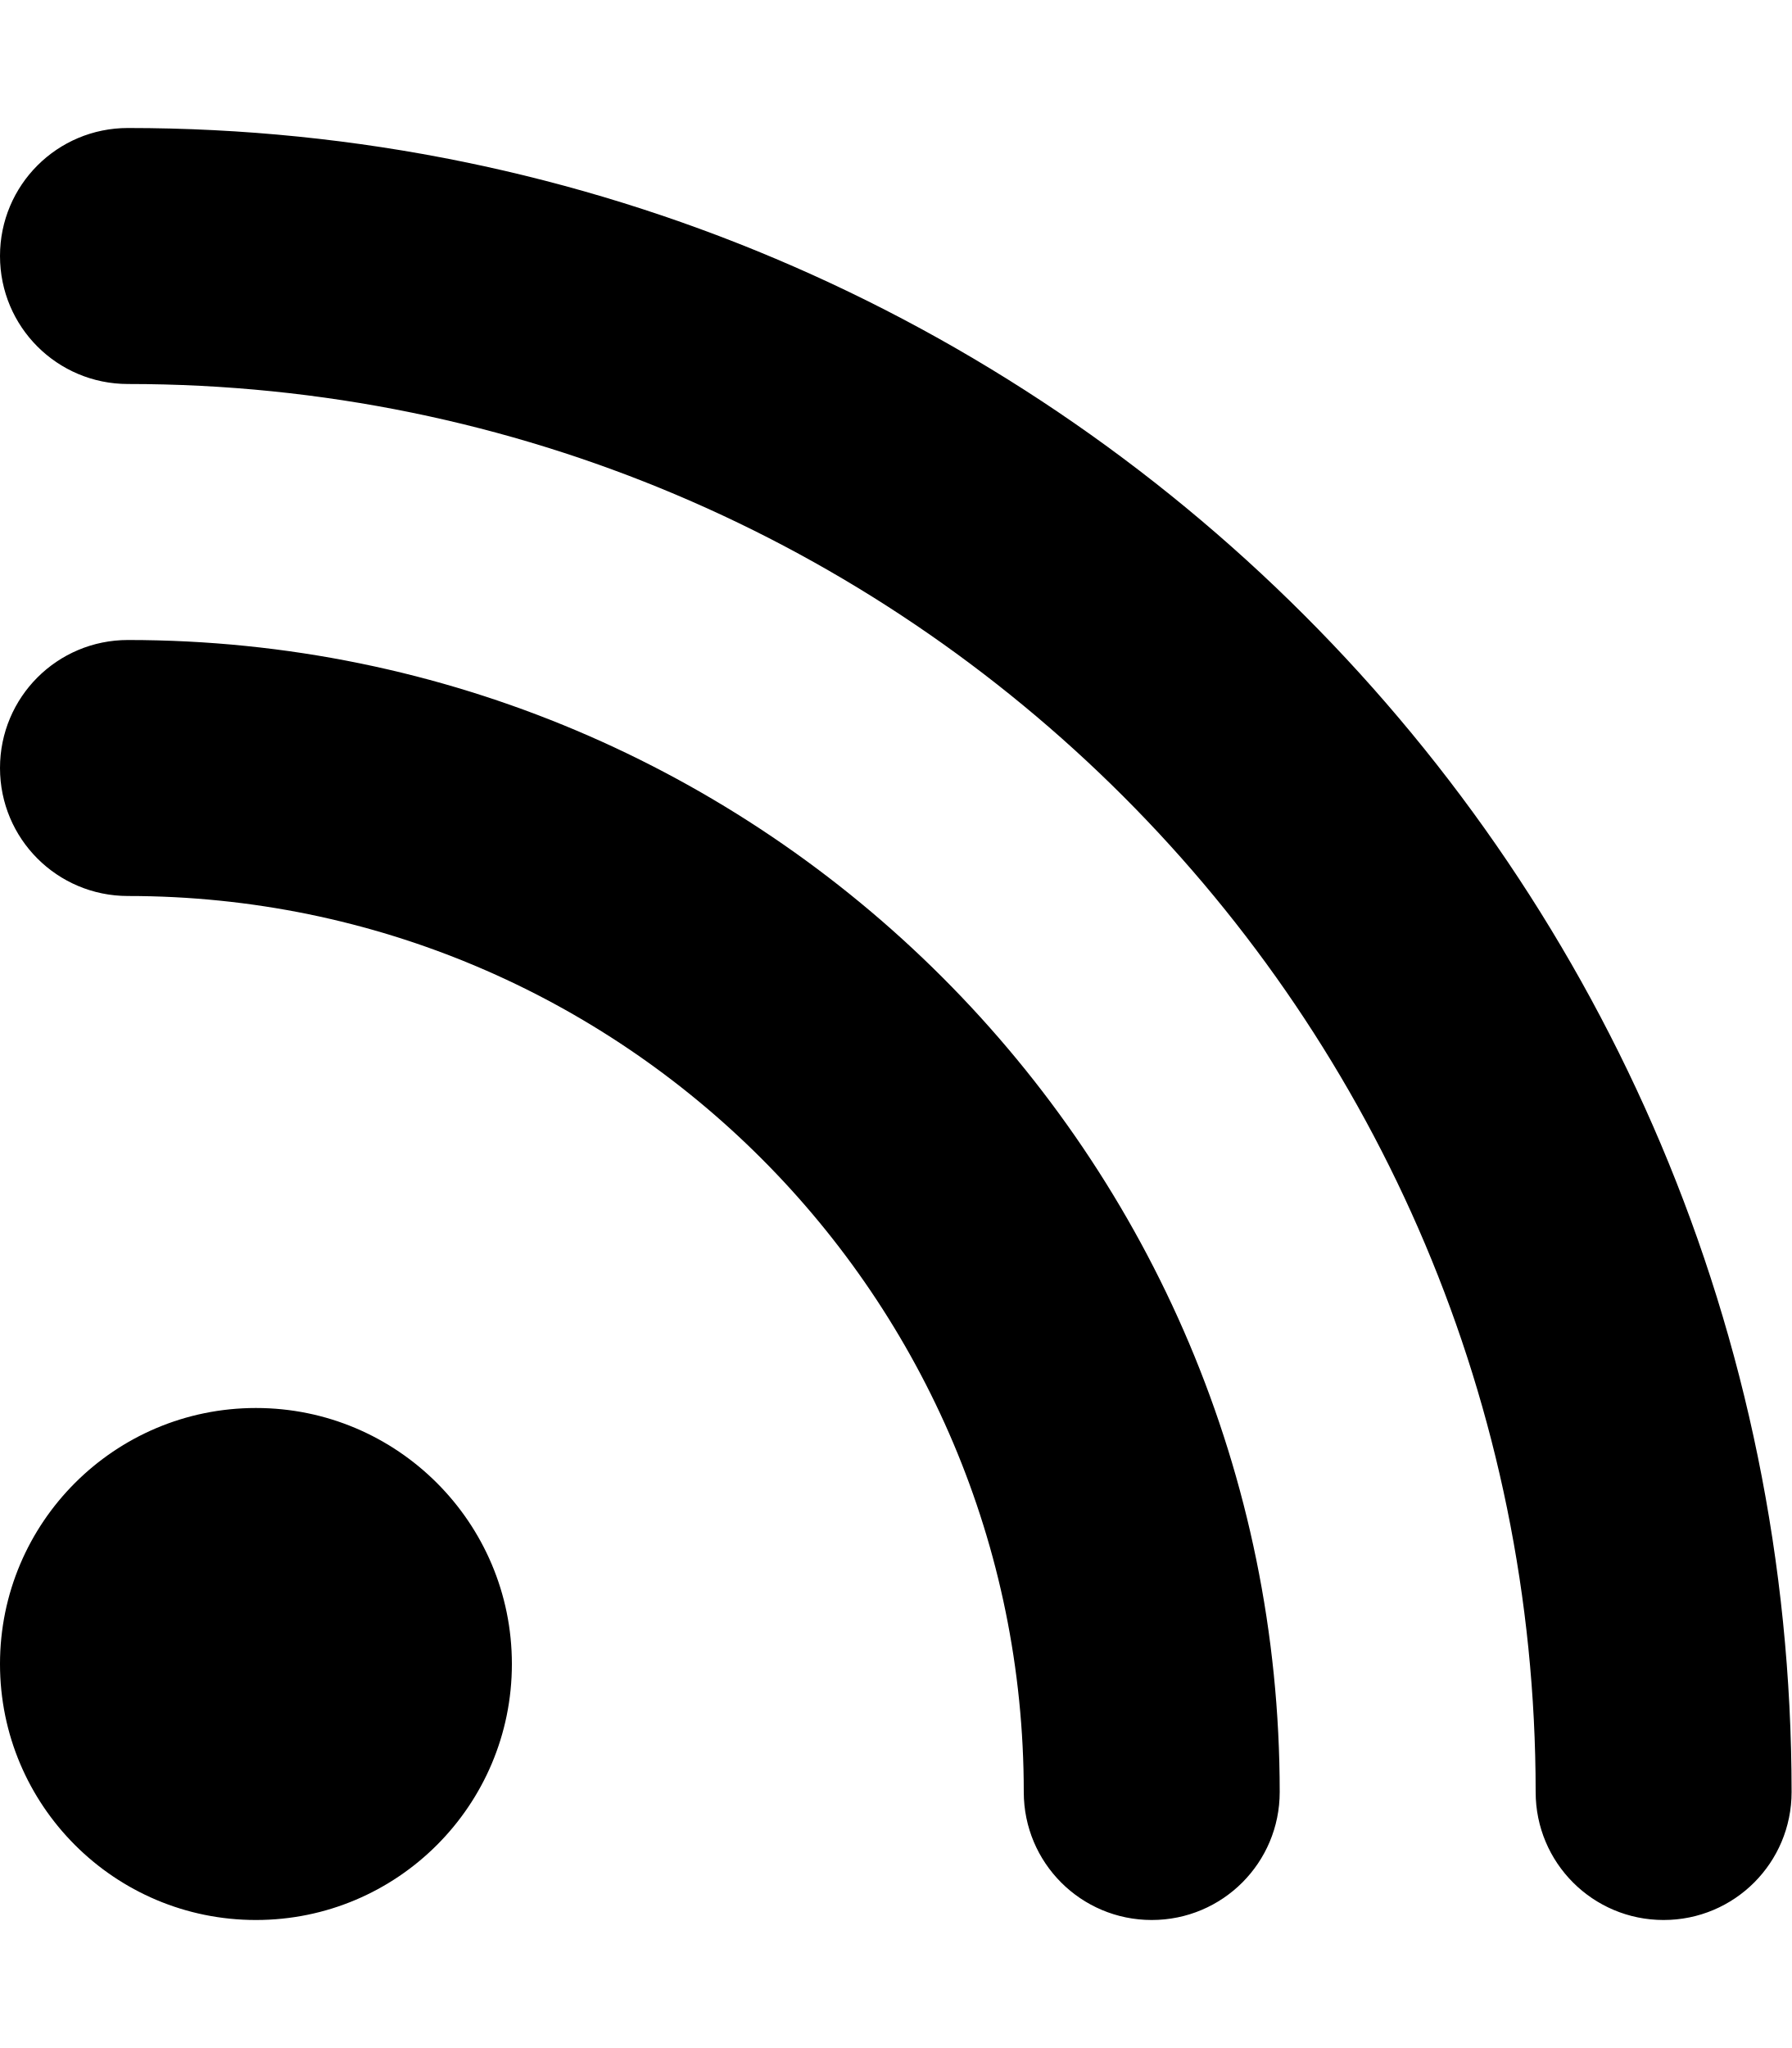
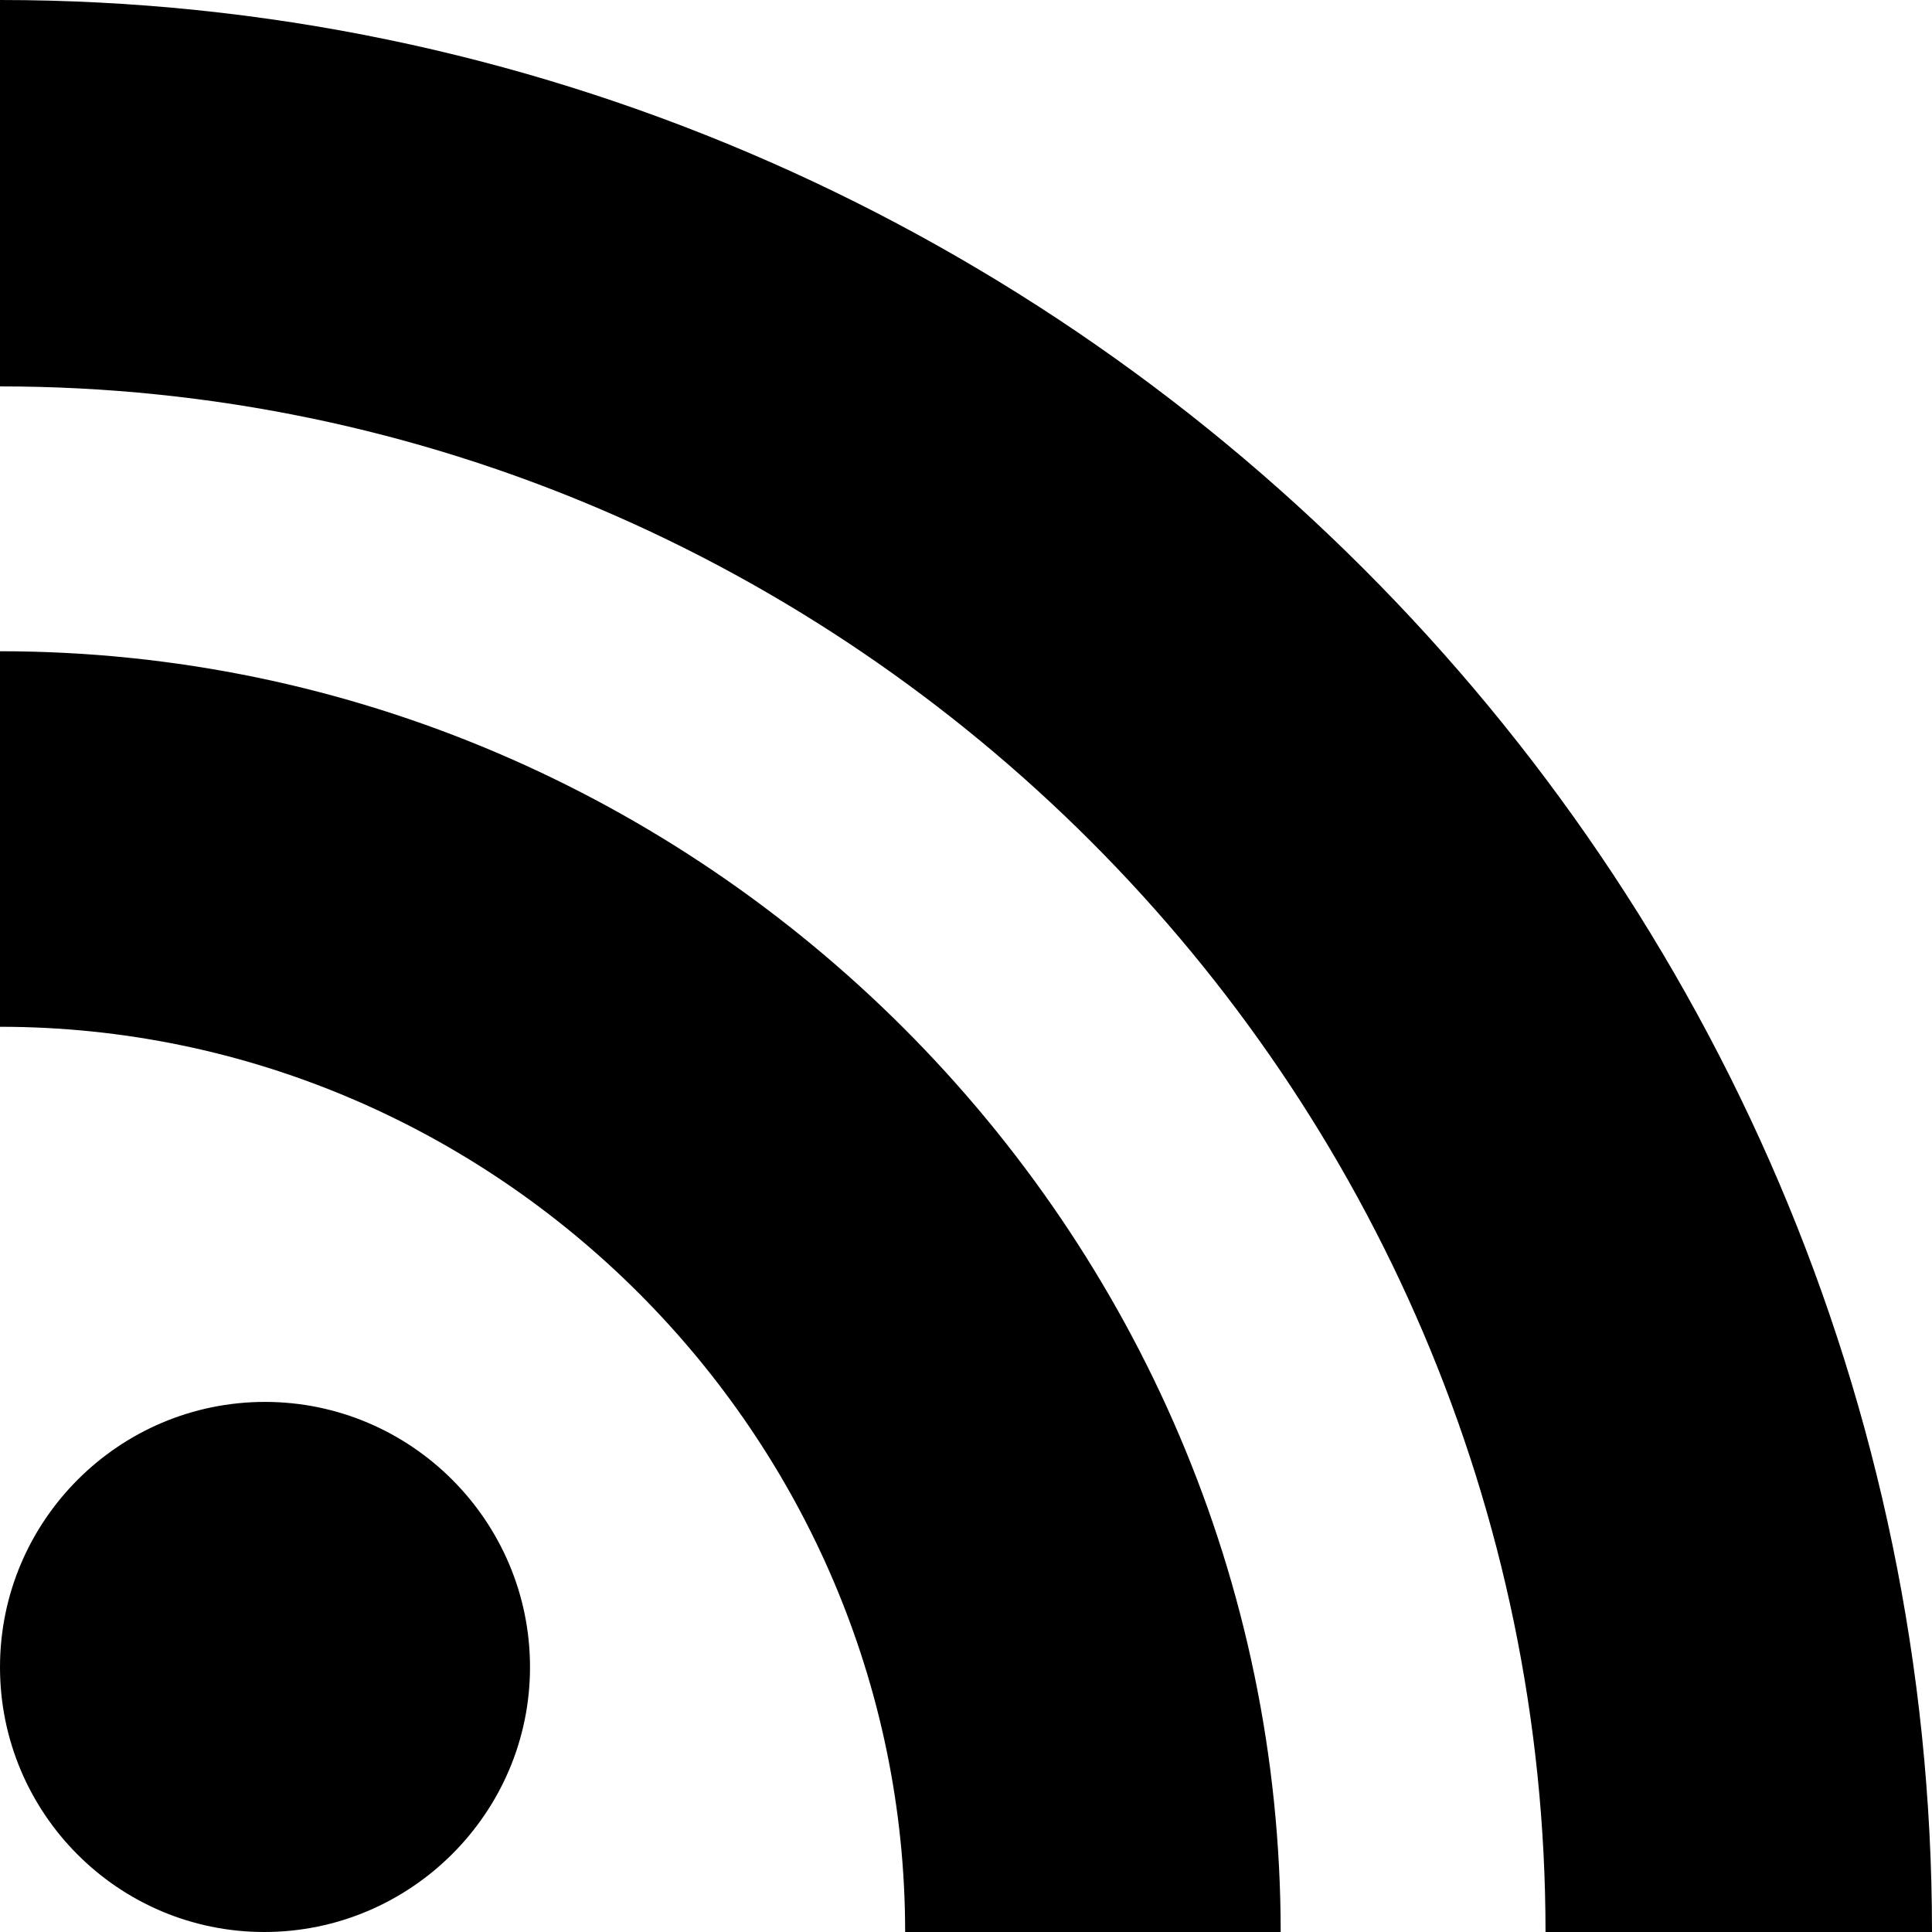
- <svg xmlns="http://www.w3.org/2000/svg" viewBox="0 0 448 512">
-   <path d="M0 64C0 46.3 14.3 32 32 32c229.8 0 416 186.2 416 416c0 17.7-14.3 32-32 32s-32-14.3-32-32C384 253.6 226.4 96 32 96C14.3 96 0 81.7 0 64zM0 416a64 64 0 1 1 128 0A64 64 0 1 1 0 416zM32 160c159.1 0 288 128.9 288 288c0 17.7-14.3 32-32 32s-32-14.3-32-32c0-123.7-100.3-224-224-224c-17.7 0-32-14.3-32-32s14.3-32 32-32z" />
+ <svg xmlns="http://www.w3.org/2000/svg" role="img" viewBox="0 0 24 24">
+   <path d="M19.199 24C19.199 13.467 10.533 4.8 0 4.8V0c13.165 0 24 10.835 24 24h-4.801zM3.291 17.415c1.814 0 3.293 1.479 3.293 3.295 0 1.813-1.485 3.29-3.301 3.29C1.47 24 0 22.526 0 20.71s1.475-3.294 3.291-3.295zM15.909 24h-4.665c0-6.169-5.075-11.245-11.244-11.245V8.09c8.727 0 15.909 7.184 15.909 15.91z" />
</svg>
